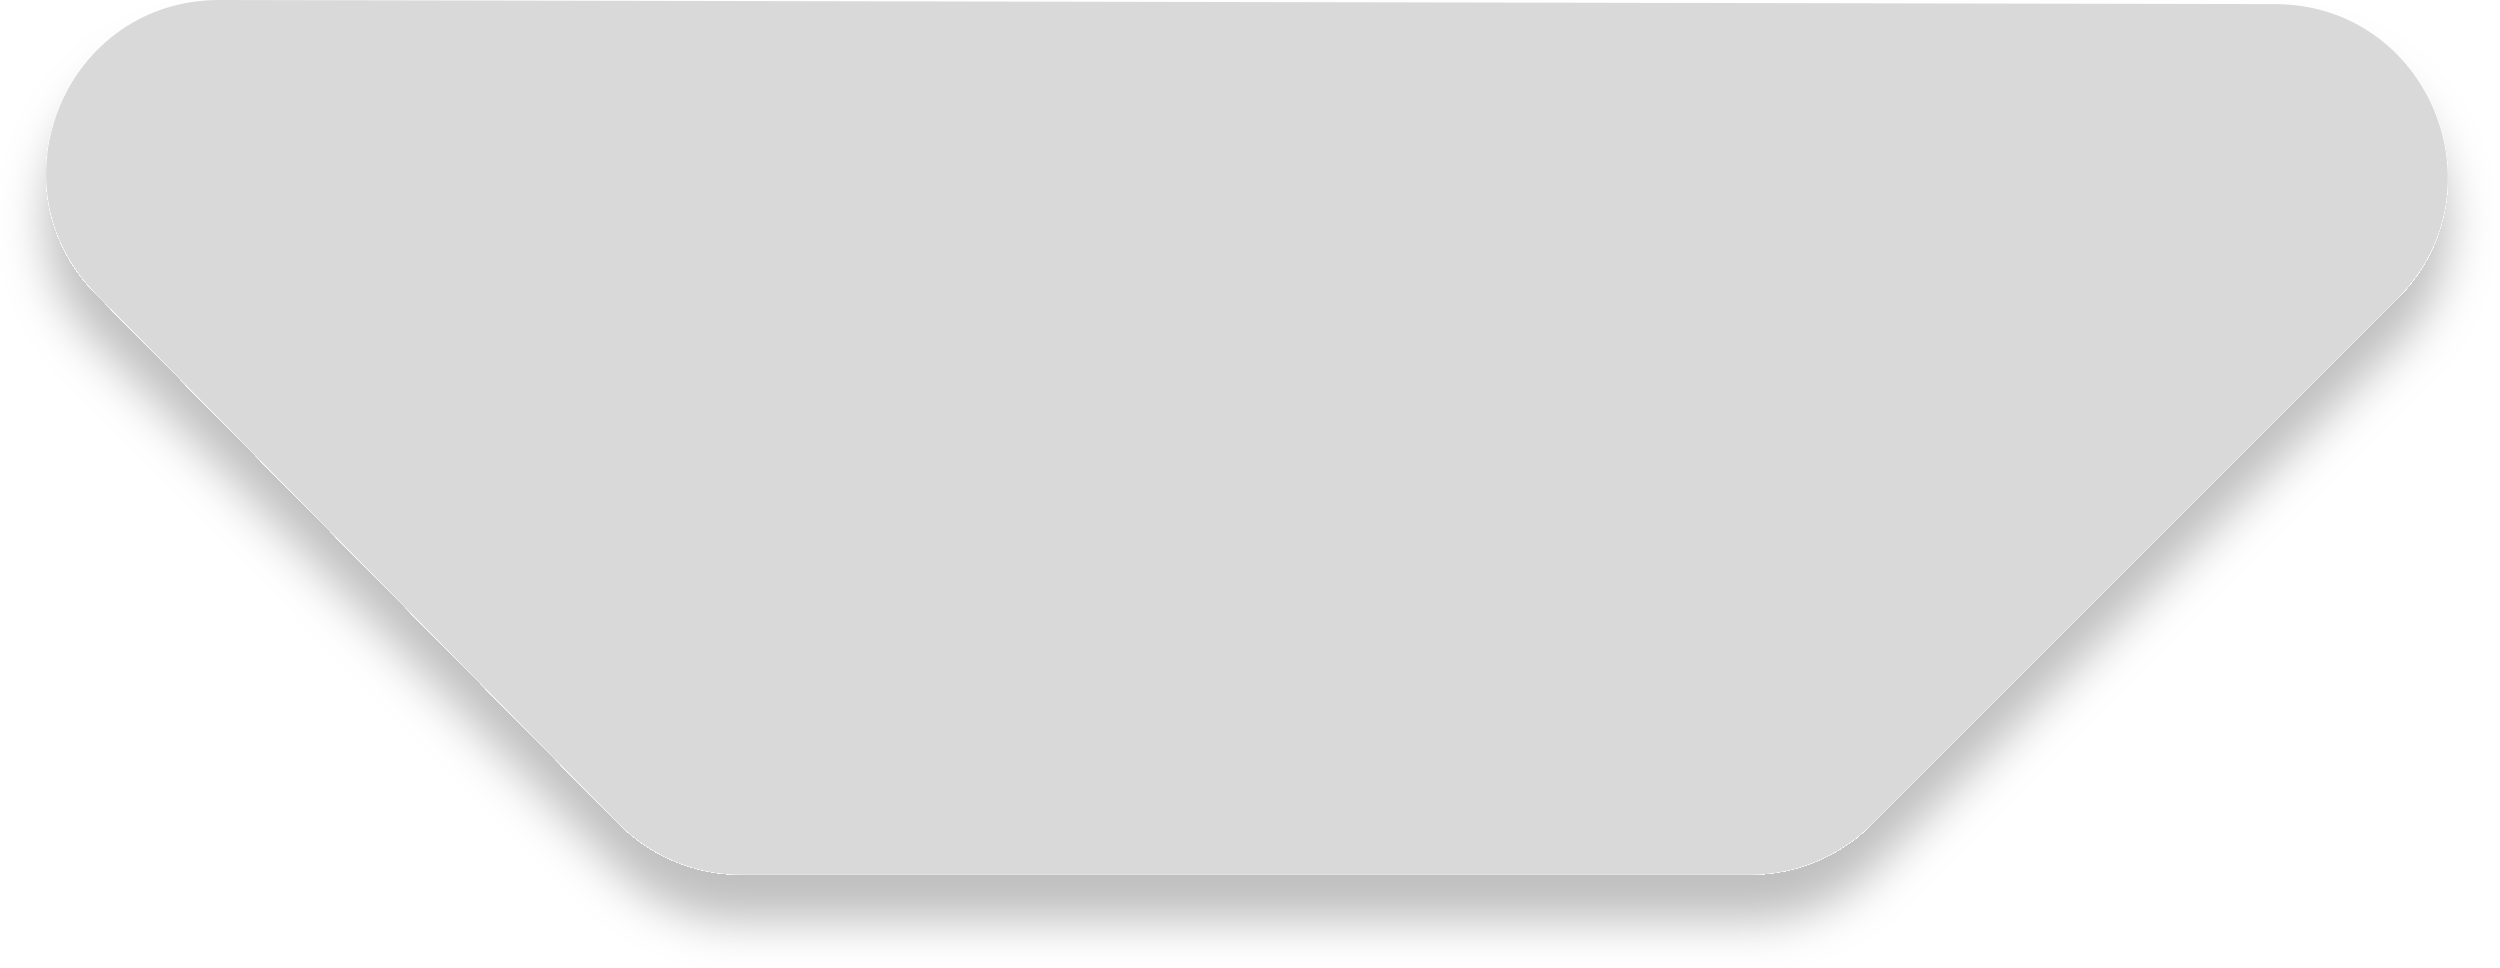
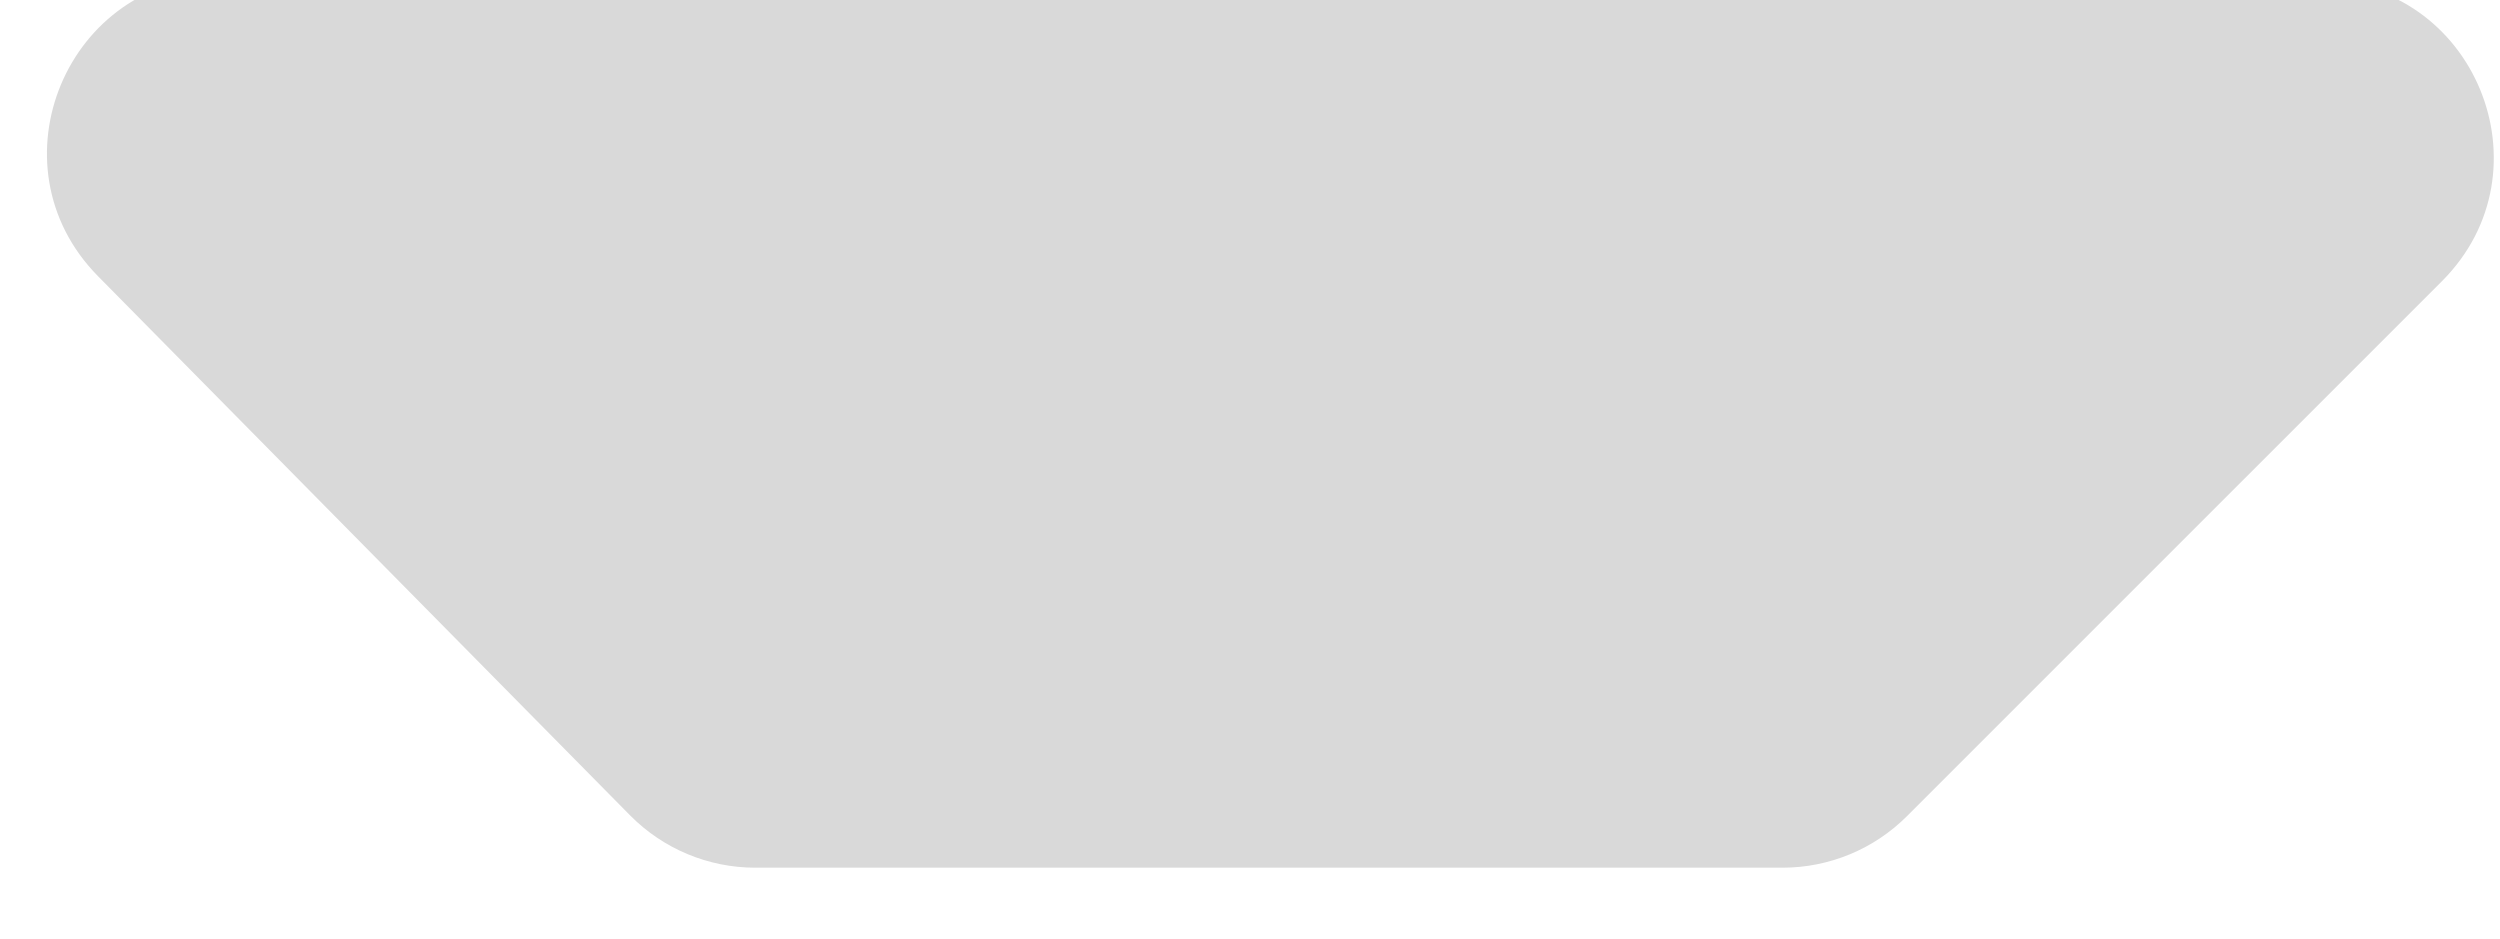
- <svg xmlns="http://www.w3.org/2000/svg" width="217" height="84" viewBox="0 0 217 84" fill="none">
-   <g filter="url(#filter0_d_4_142)">
-     <path d="M162.476 71.535L208.048 25.963C217.487 16.523 210.821 0.383 197.471 0.356L19.06 3.99383e-05C5.73 -0.027 -1.01 16.048 8.354 25.536L53.678 71.464C56.496 74.32 60.341 75.928 64.354 75.928L151.869 75.928C155.848 75.928 159.663 74.348 162.476 71.535Z" fill="#D9D9D9" />
-   </g>
-   <defs>
-     <filter id="filter0_d_4_142" x="0" y="0" width="216.471" height="83.928" filterUnits="userSpaceOnUse" color-interpolation-filters="sRGB">
-       <feFlood flood-opacity="0" result="BackgroundImageFix" />
-       <feColorMatrix in="SourceAlpha" type="matrix" values="0 0 0 0 0 0 0 0 0 0 0 0 0 0 0 0 0 0 127 0" result="hardAlpha" />
-       <feOffset dy="4" />
-       <feGaussianBlur stdDeviation="2" />
-       <feComposite in2="hardAlpha" operator="out" />
-       <feColorMatrix type="matrix" values="0 0 0 0 0 0 0 0 0 0 0 0 0 0 0 0 0 0 0.25 0" />
-       <feBlend mode="normal" in2="BackgroundImageFix" result="effect1_dropShadow_4_142" />
-       <feBlend mode="normal" in="SourceGraphic" in2="effect1_dropShadow_4_142" result="shape" />
-     </filter>
-   </defs>
+ <svg xmlns="http://www.w3.org/2000/svg" width="213" height="80" viewBox="0 4 213 76" fill="none">
+   <path d="M162.476 71.535L208.048 25.963C217.487 16.523 210.821 0.383 197.471 0.356L19.06 3.99383e-05C5.73 -0.027 -1.01 16.048 8.354 25.536L53.678 71.464C56.496 74.32 60.341 75.928 64.354 75.928L151.869 75.928C155.848 75.928 159.663 74.348 162.476 71.535Z" fill="#D9D9D9" />
</svg>
